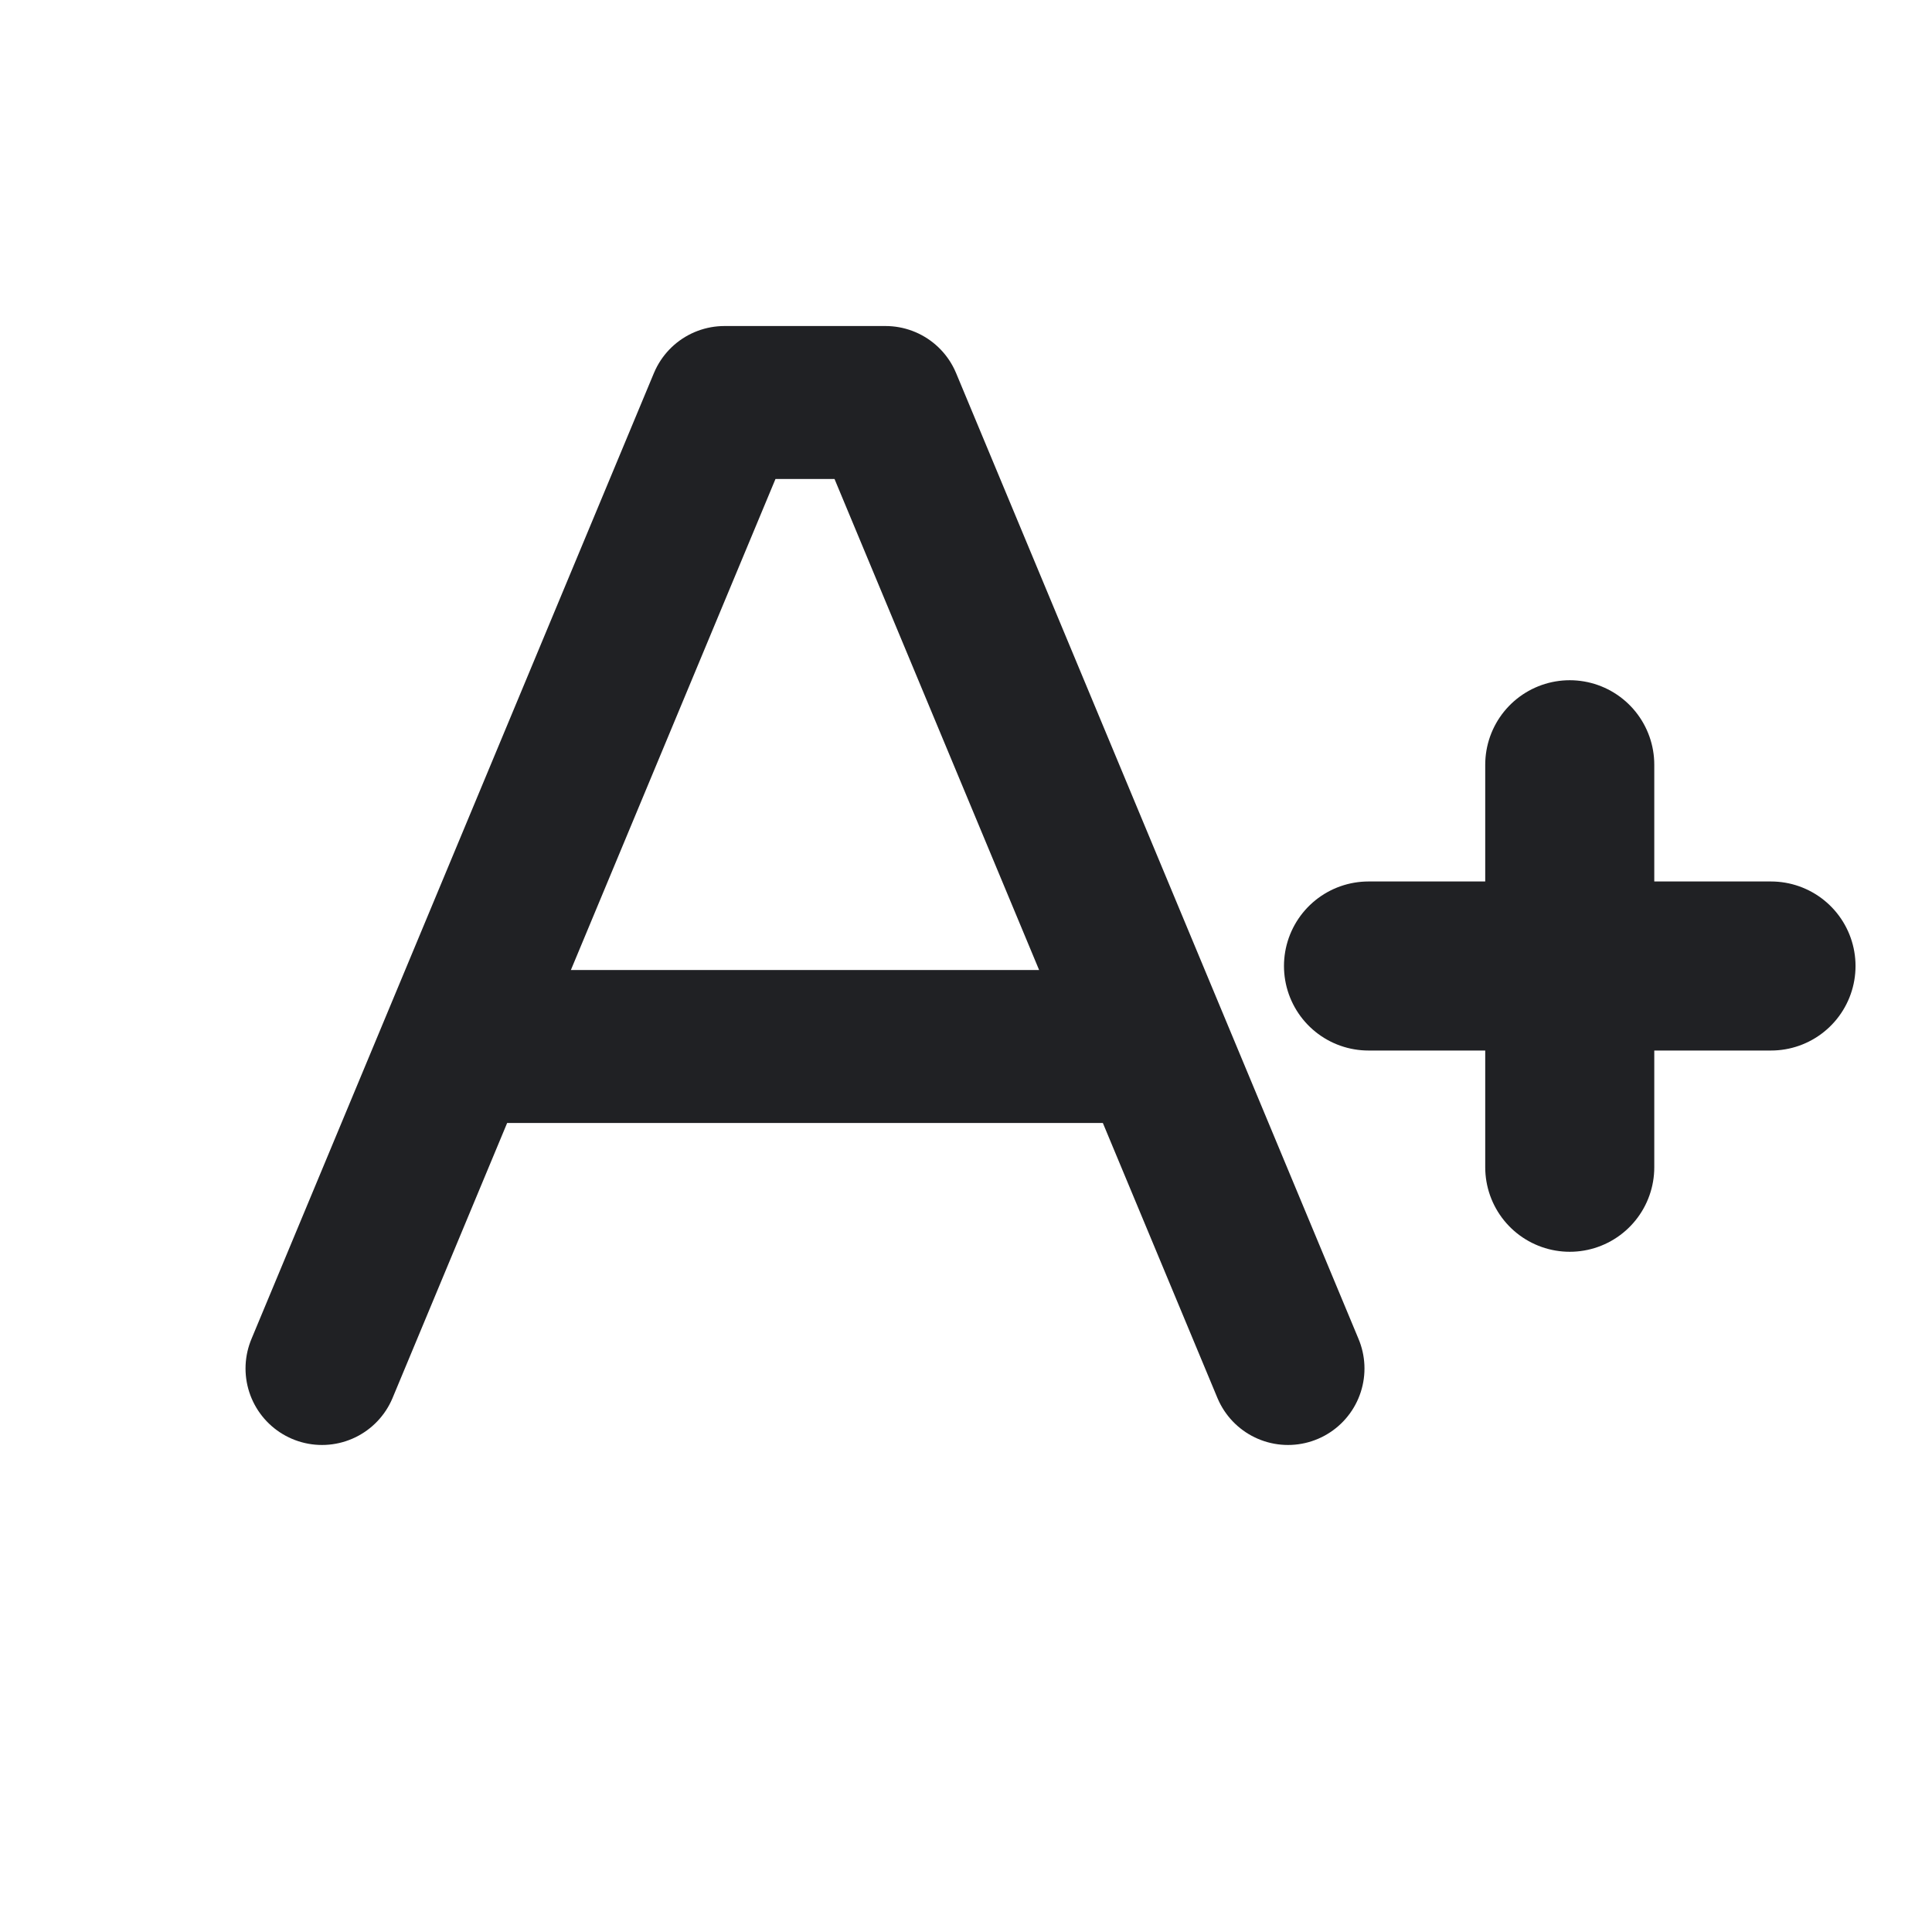
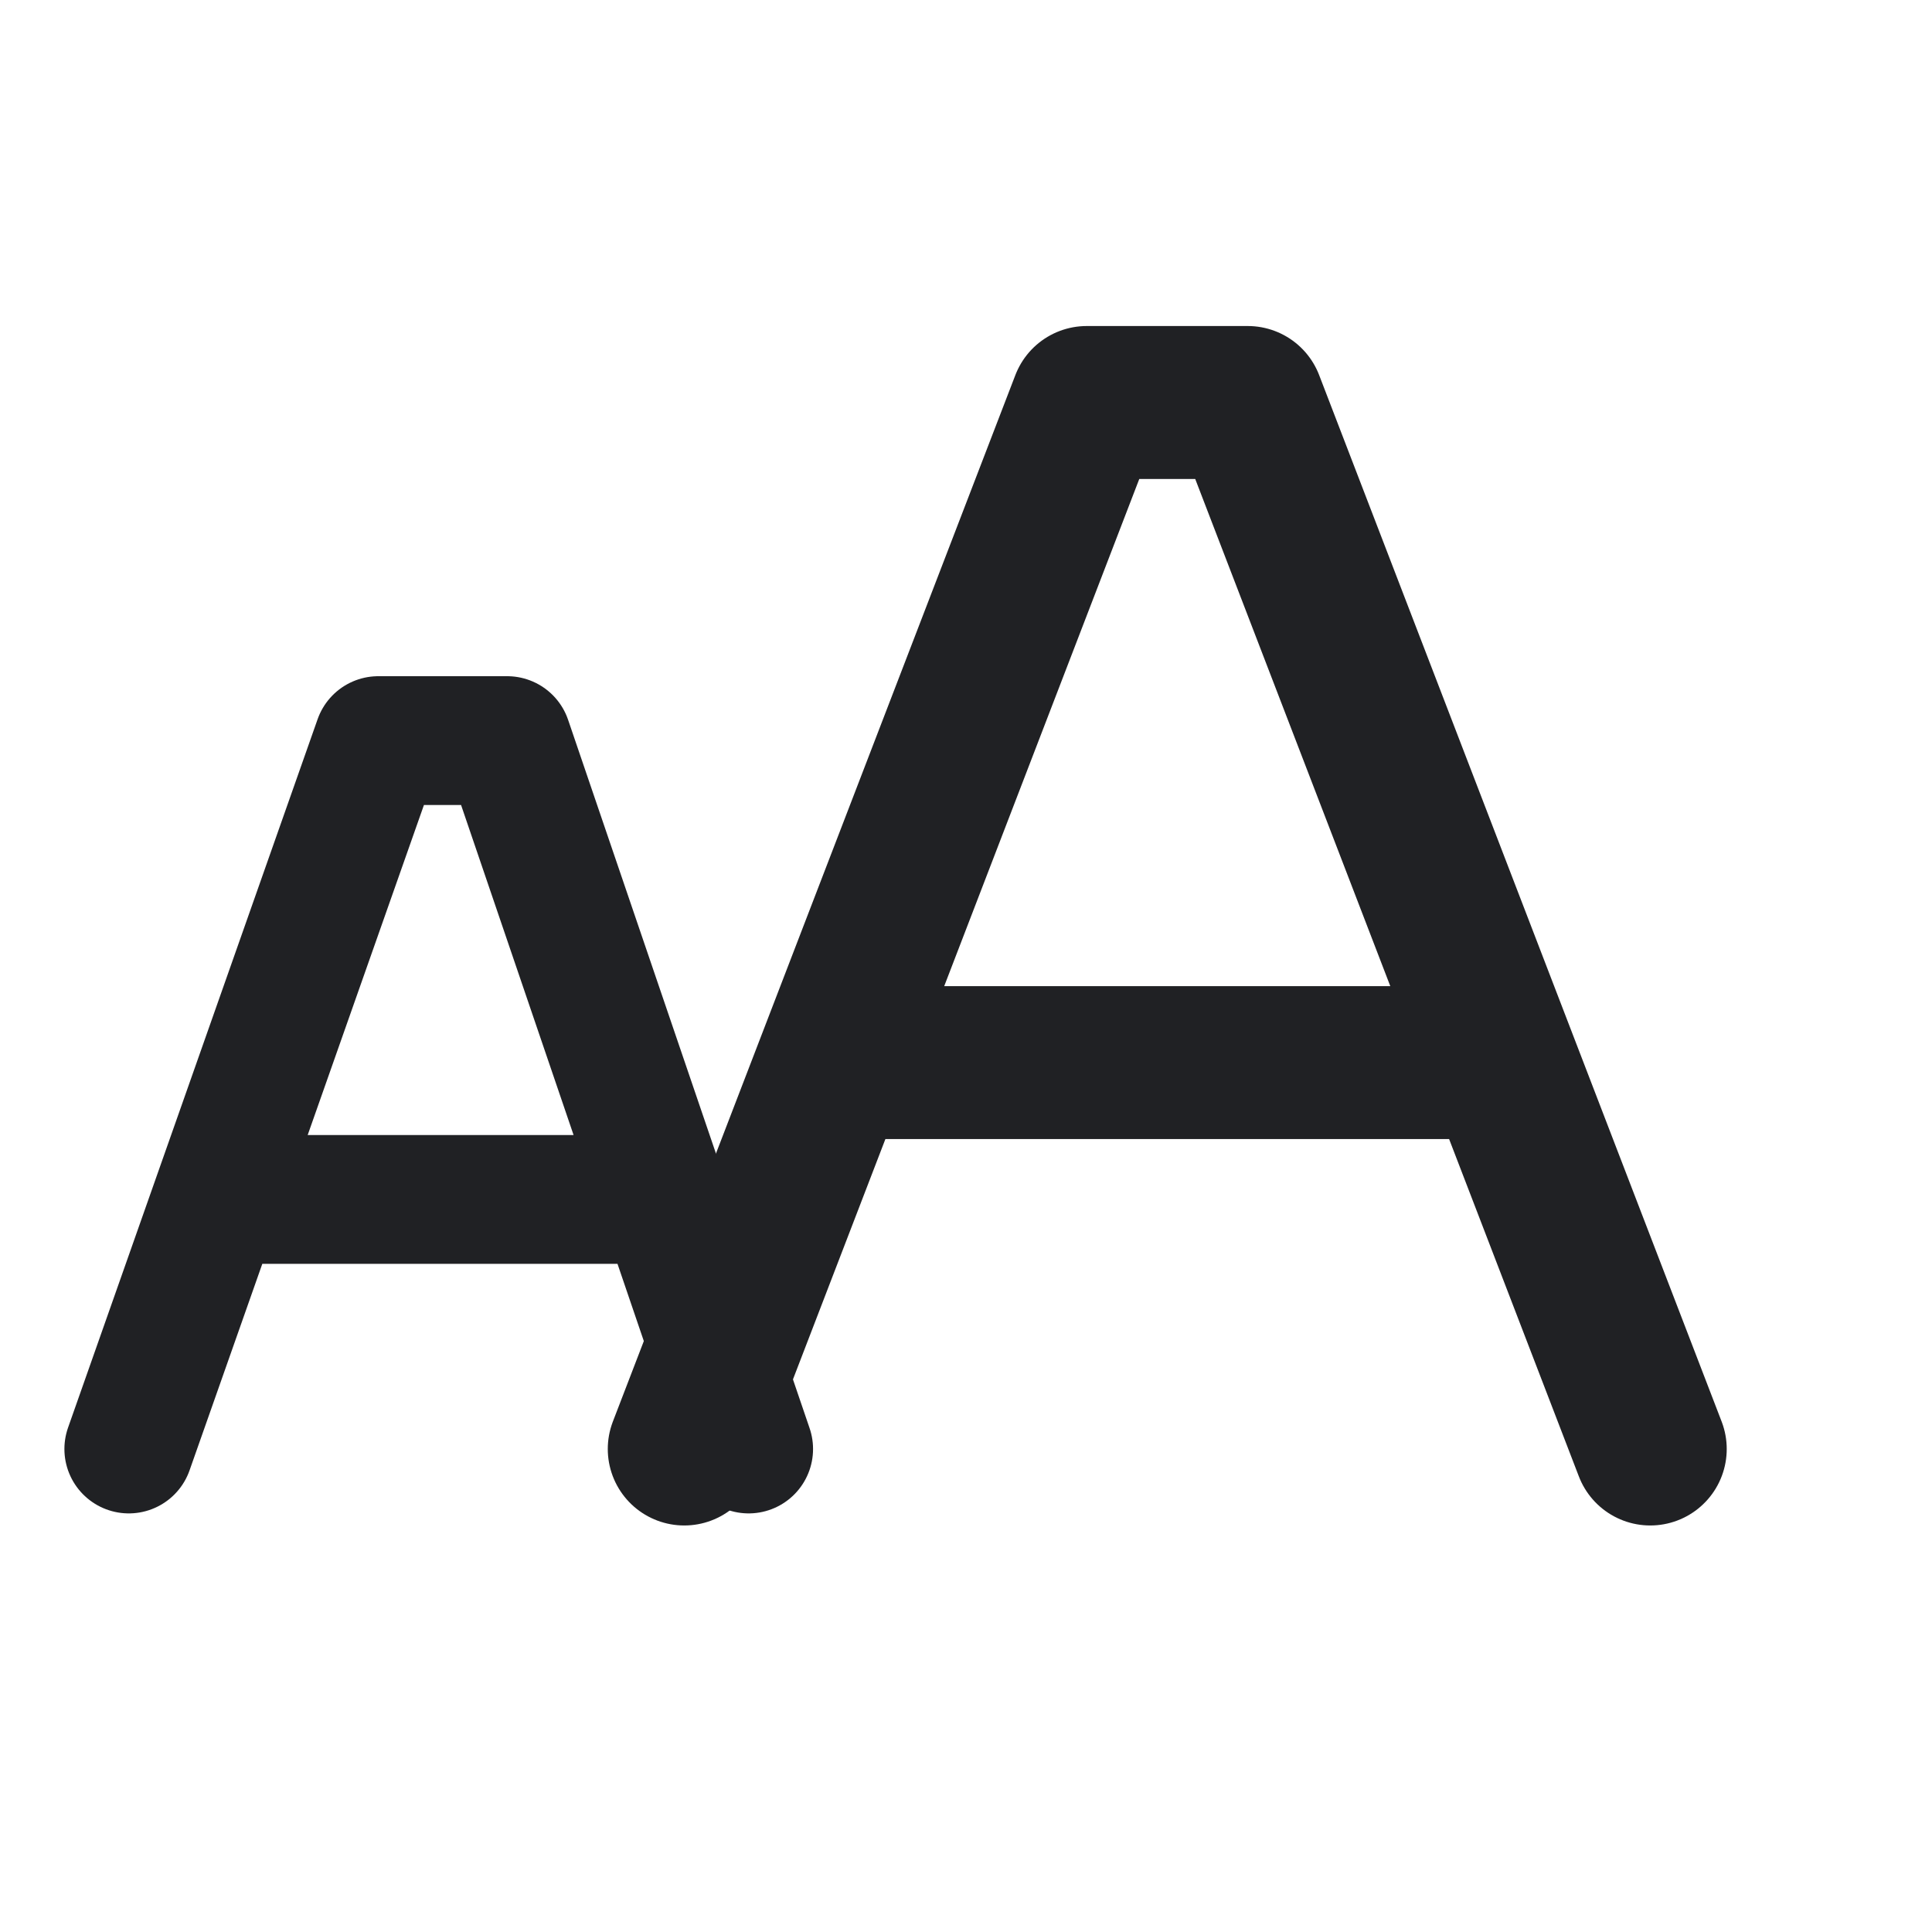
- <svg xmlns="http://www.w3.org/2000/svg" viewBox="0 0 24 24">
-   <path d="M4 17 9 5h2l5 12M6 13h8" fill="none" stroke="#202124" stroke-width="1.9" stroke-linecap="round" stroke-linejoin="round" />
-   <path d="M19.5 9.5v5M17 12h5" fill="none" stroke="#202124" stroke-width="2.1" stroke-linecap="round" />
+ <svg xmlns="http://www.w3.org/2000/svg" viewBox="0 0 24 24" fill="none">
+   <path d="M1.6 18 4.7 9.2h1.6l3 8.8M2.9 14.9H8" stroke="#202124" stroke-width="1.6" stroke-linecap="round" stroke-linejoin="round" />
+   <path d="M8.5 18 13.5 5h2L20.5 18M10.7 13.2h7.6" stroke="#202124" stroke-width="1.9" stroke-linecap="round" stroke-linejoin="round" />
</svg>
